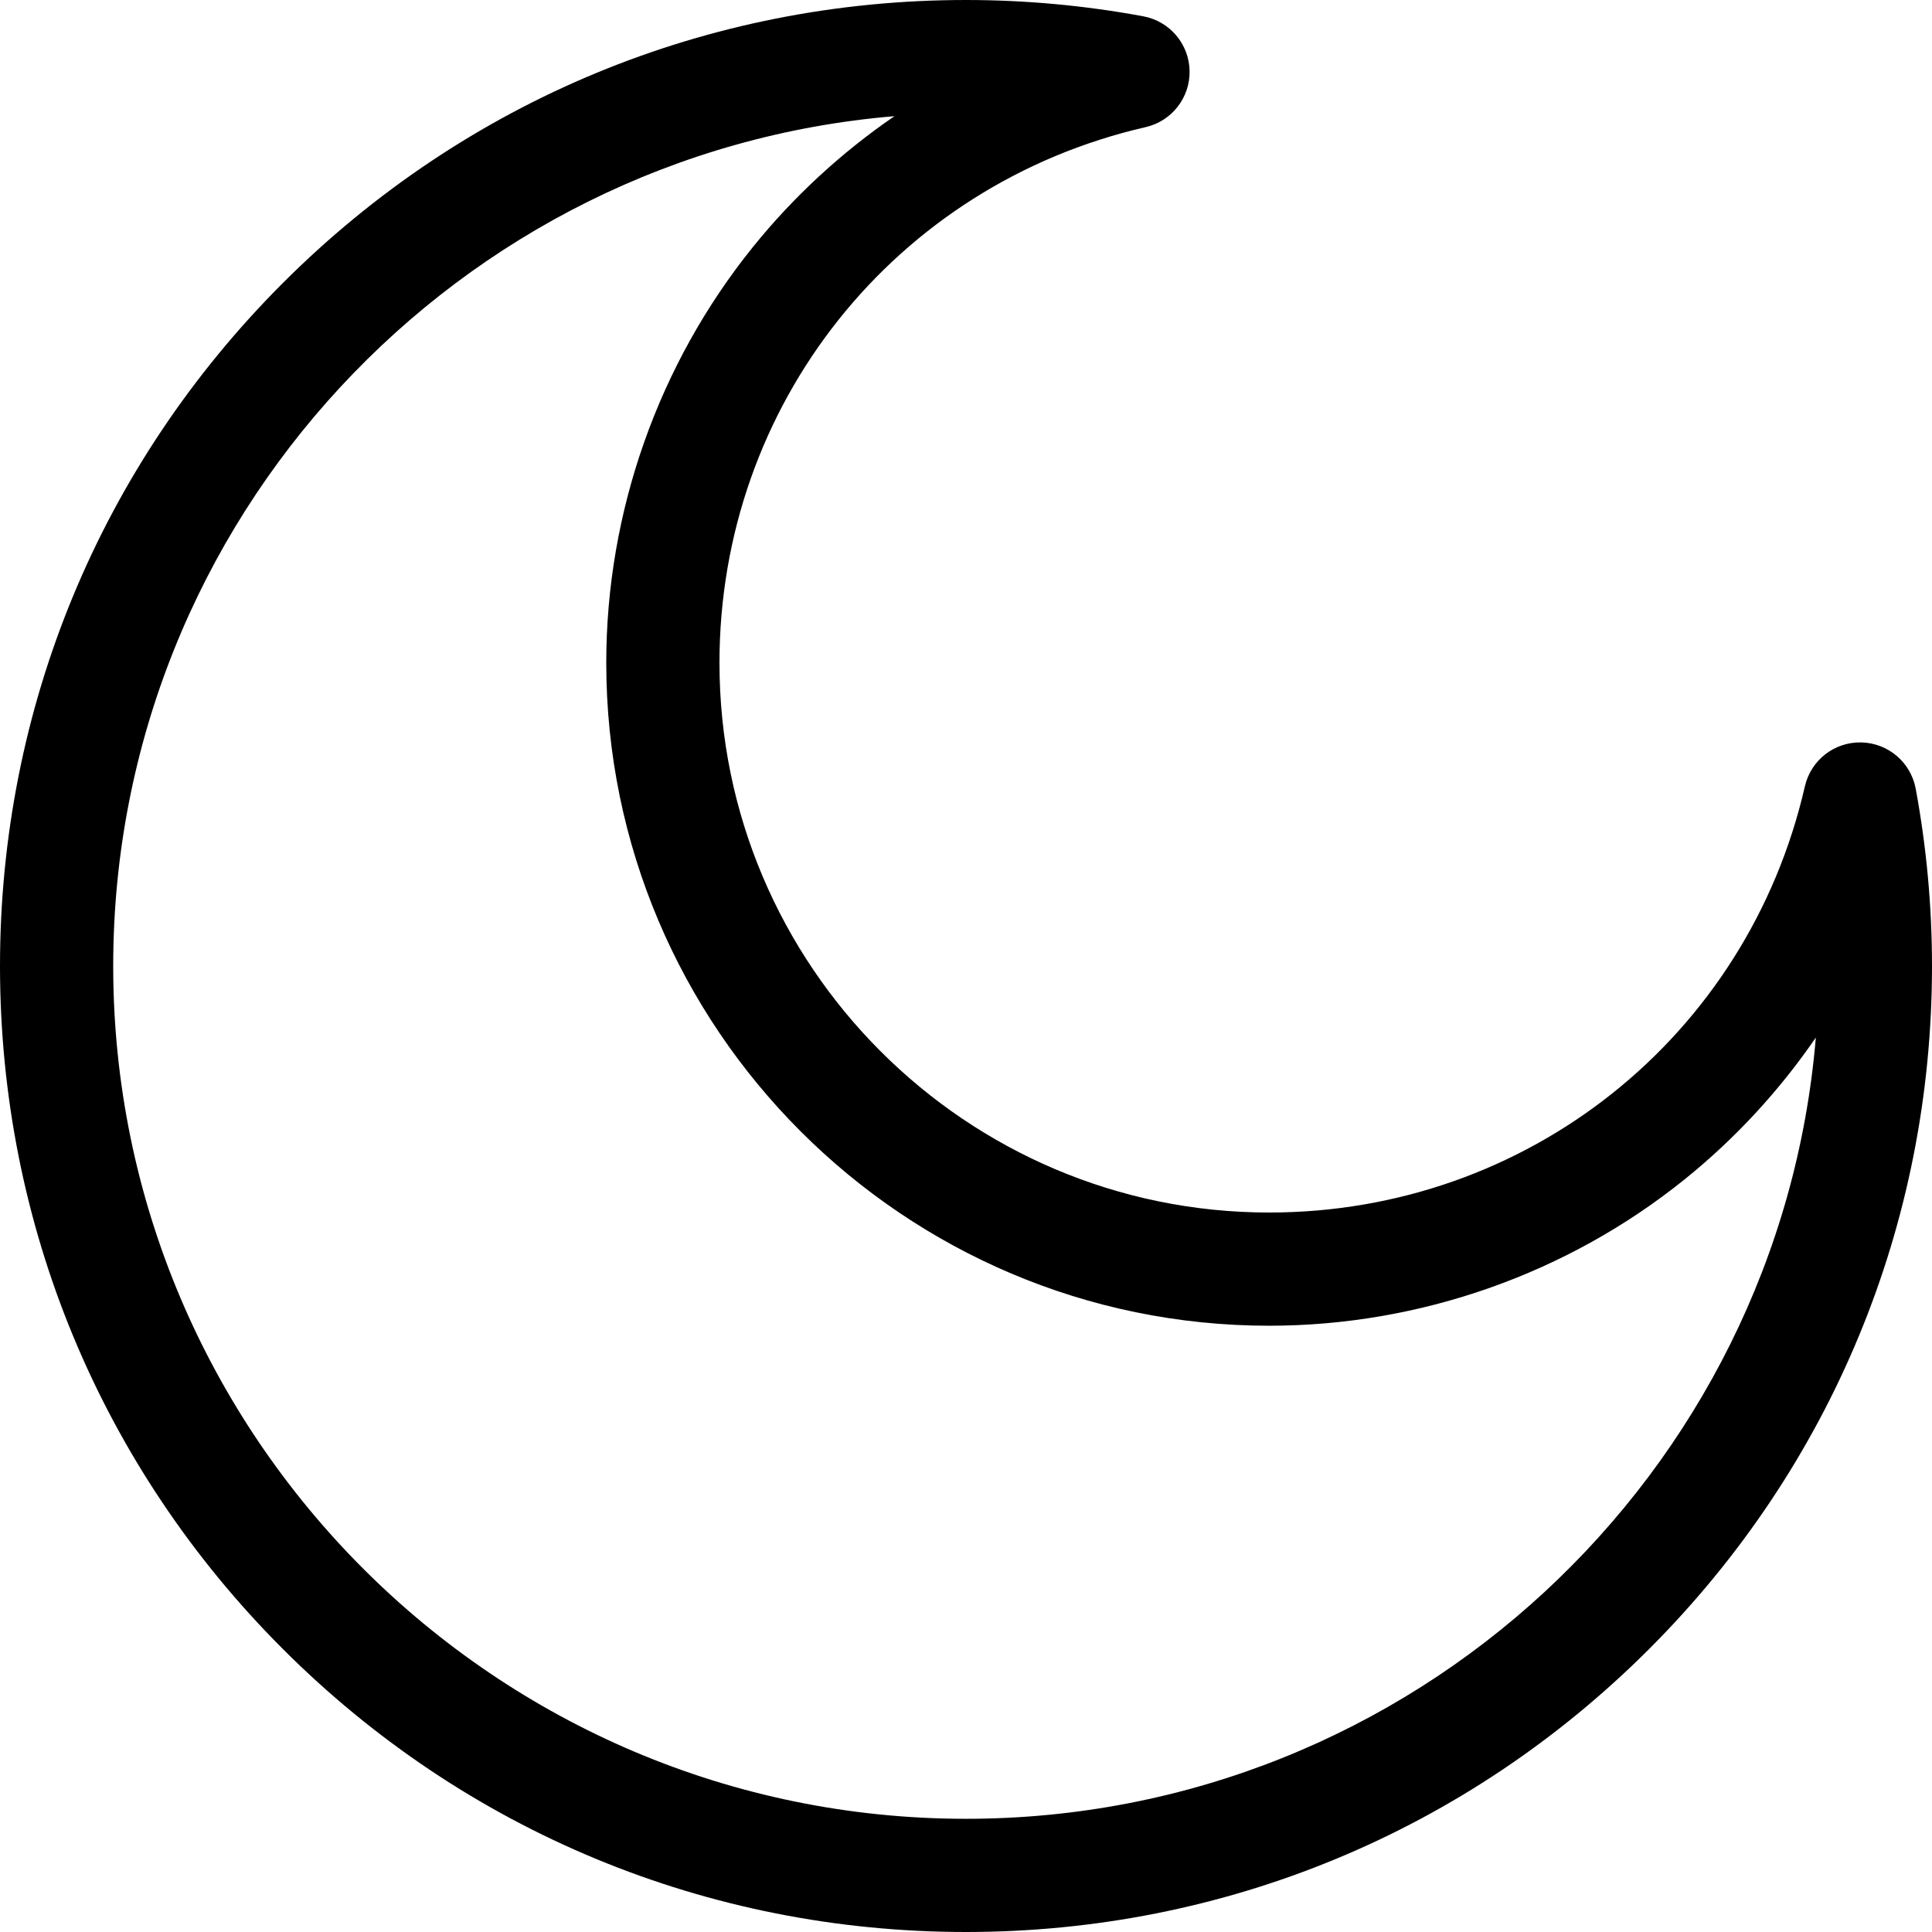
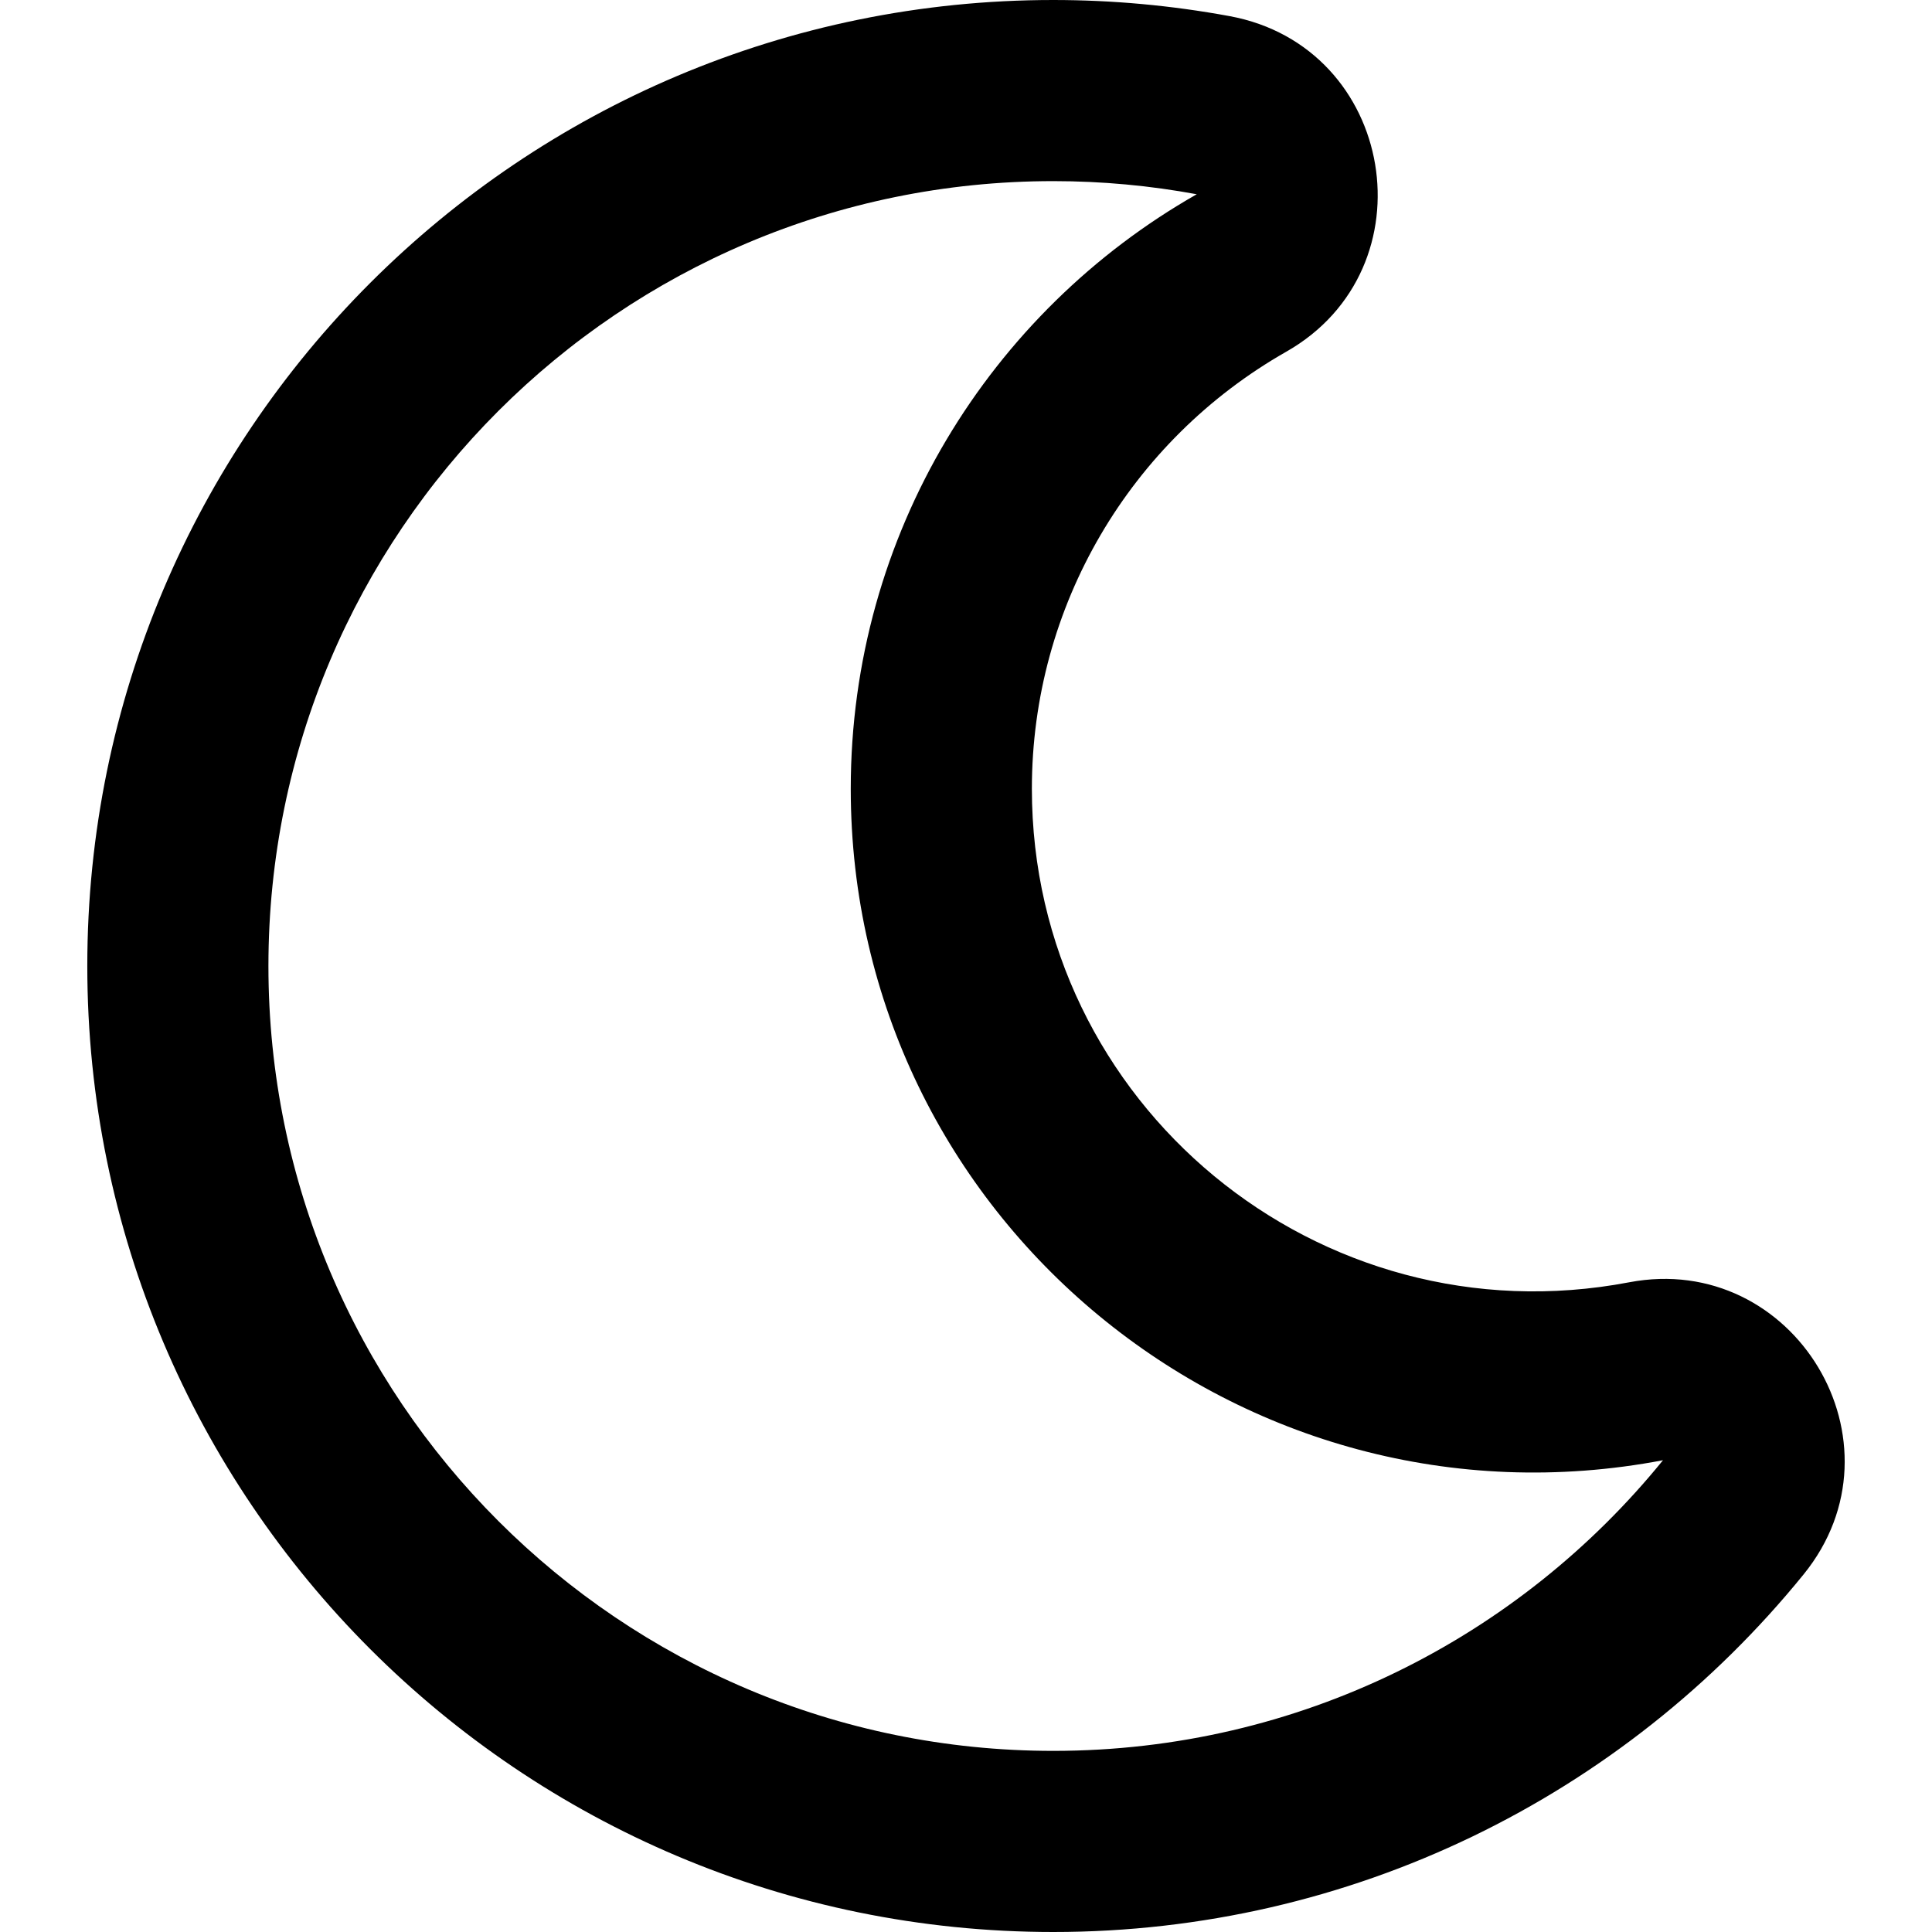
- <svg xmlns="http://www.w3.org/2000/svg" version="1.1" id="Capa_1" x="0px" y="0px" viewBox="0 0 512 512" style="enable-background:new 0 0 512 512;" xml:space="preserve">
-   <g>
-     <g>
-       <path d="M507.681,209.011c-1.297-6.991-7.323-12.112-14.433-12.262c-7.145-0.155-13.346,4.712-14.936,11.642    c-15.26,66.498-73.643,112.941-141.978,112.941c-80.321,0-145.667-65.346-145.667-145.666    c0-68.335,46.443-126.718,112.942-141.976c6.93-1.59,11.791-7.827,11.643-14.934c-0.149-7.108-5.269-13.136-12.259-14.434    C287.545,1.454,271.735,0,256,0C187.62,0,123.333,26.629,74.98,74.981C26.629,123.333,0,187.62,0,256    s26.629,132.667,74.98,181.019C123.333,485.371,187.62,512,256,512s132.667-26.629,181.02-74.981    C485.371,388.667,512,324.38,512,256C512,240.278,510.547,224.469,507.681,209.011z M256,482C131.383,482,30,380.617,30,256    c0-118.227,91.264-215.544,207.036-225.212c-14.041,9.63-26.724,21.303-37.513,34.681    c-25.058,31.071-38.857,70.207-38.857,110.197c0,96.863,78.804,175.666,175.667,175.666c39.99,0,79.126-13.8,110.197-38.857    c13.378-10.789,25.051-23.471,34.682-37.511C471.544,390.736,374.228,482,256,482z" />
-     </g>
-   </g>
-   <g>
- </g>
-   <g>
- </g>
-   <g>
- </g>
-   <g>
- </g>
-   <g>
- </g>
-   <g>
- </g>
-   <g>
- </g>
-   <g>
- </g>
-   <g>
- </g>
-   <g>
- </g>
-   <g>
- </g>
-   <g>
- </g>
-   <g>
- </g>
-   <g>
- </g>
-   <g>
- </g>
+ <svg xmlns="http://www.w3.org/2000/svg" viewBox="0 0 512 512">
+   <path d="M279.135 512c78.756 0 150.982-35.804 198.844-94.775 28.27-34.831-2.558-85.722-46.249-77.401-82.348 15.683-158.272-47.268-158.272-130.792 0-48.424 26.06-92.292 67.434-115.836 38.745-22.05 28.999-80.788-15.022-88.919A257.936 257.936 0 0 0 279.135 0c-141.36 0-256 114.575-256 256 0 141.36 114.576 256 256 256zm0-464c12.985 0 25.689 1.201 38.016 3.478-54.76 31.163-91.693 90.042-91.693 157.554 0 113.848 103.641 199.2 215.252 177.944C402.574 433.964 344.366 464 279.135 464c-114.875 0-208-93.125-208-208s93.125-208 208-208z" />
</svg>
